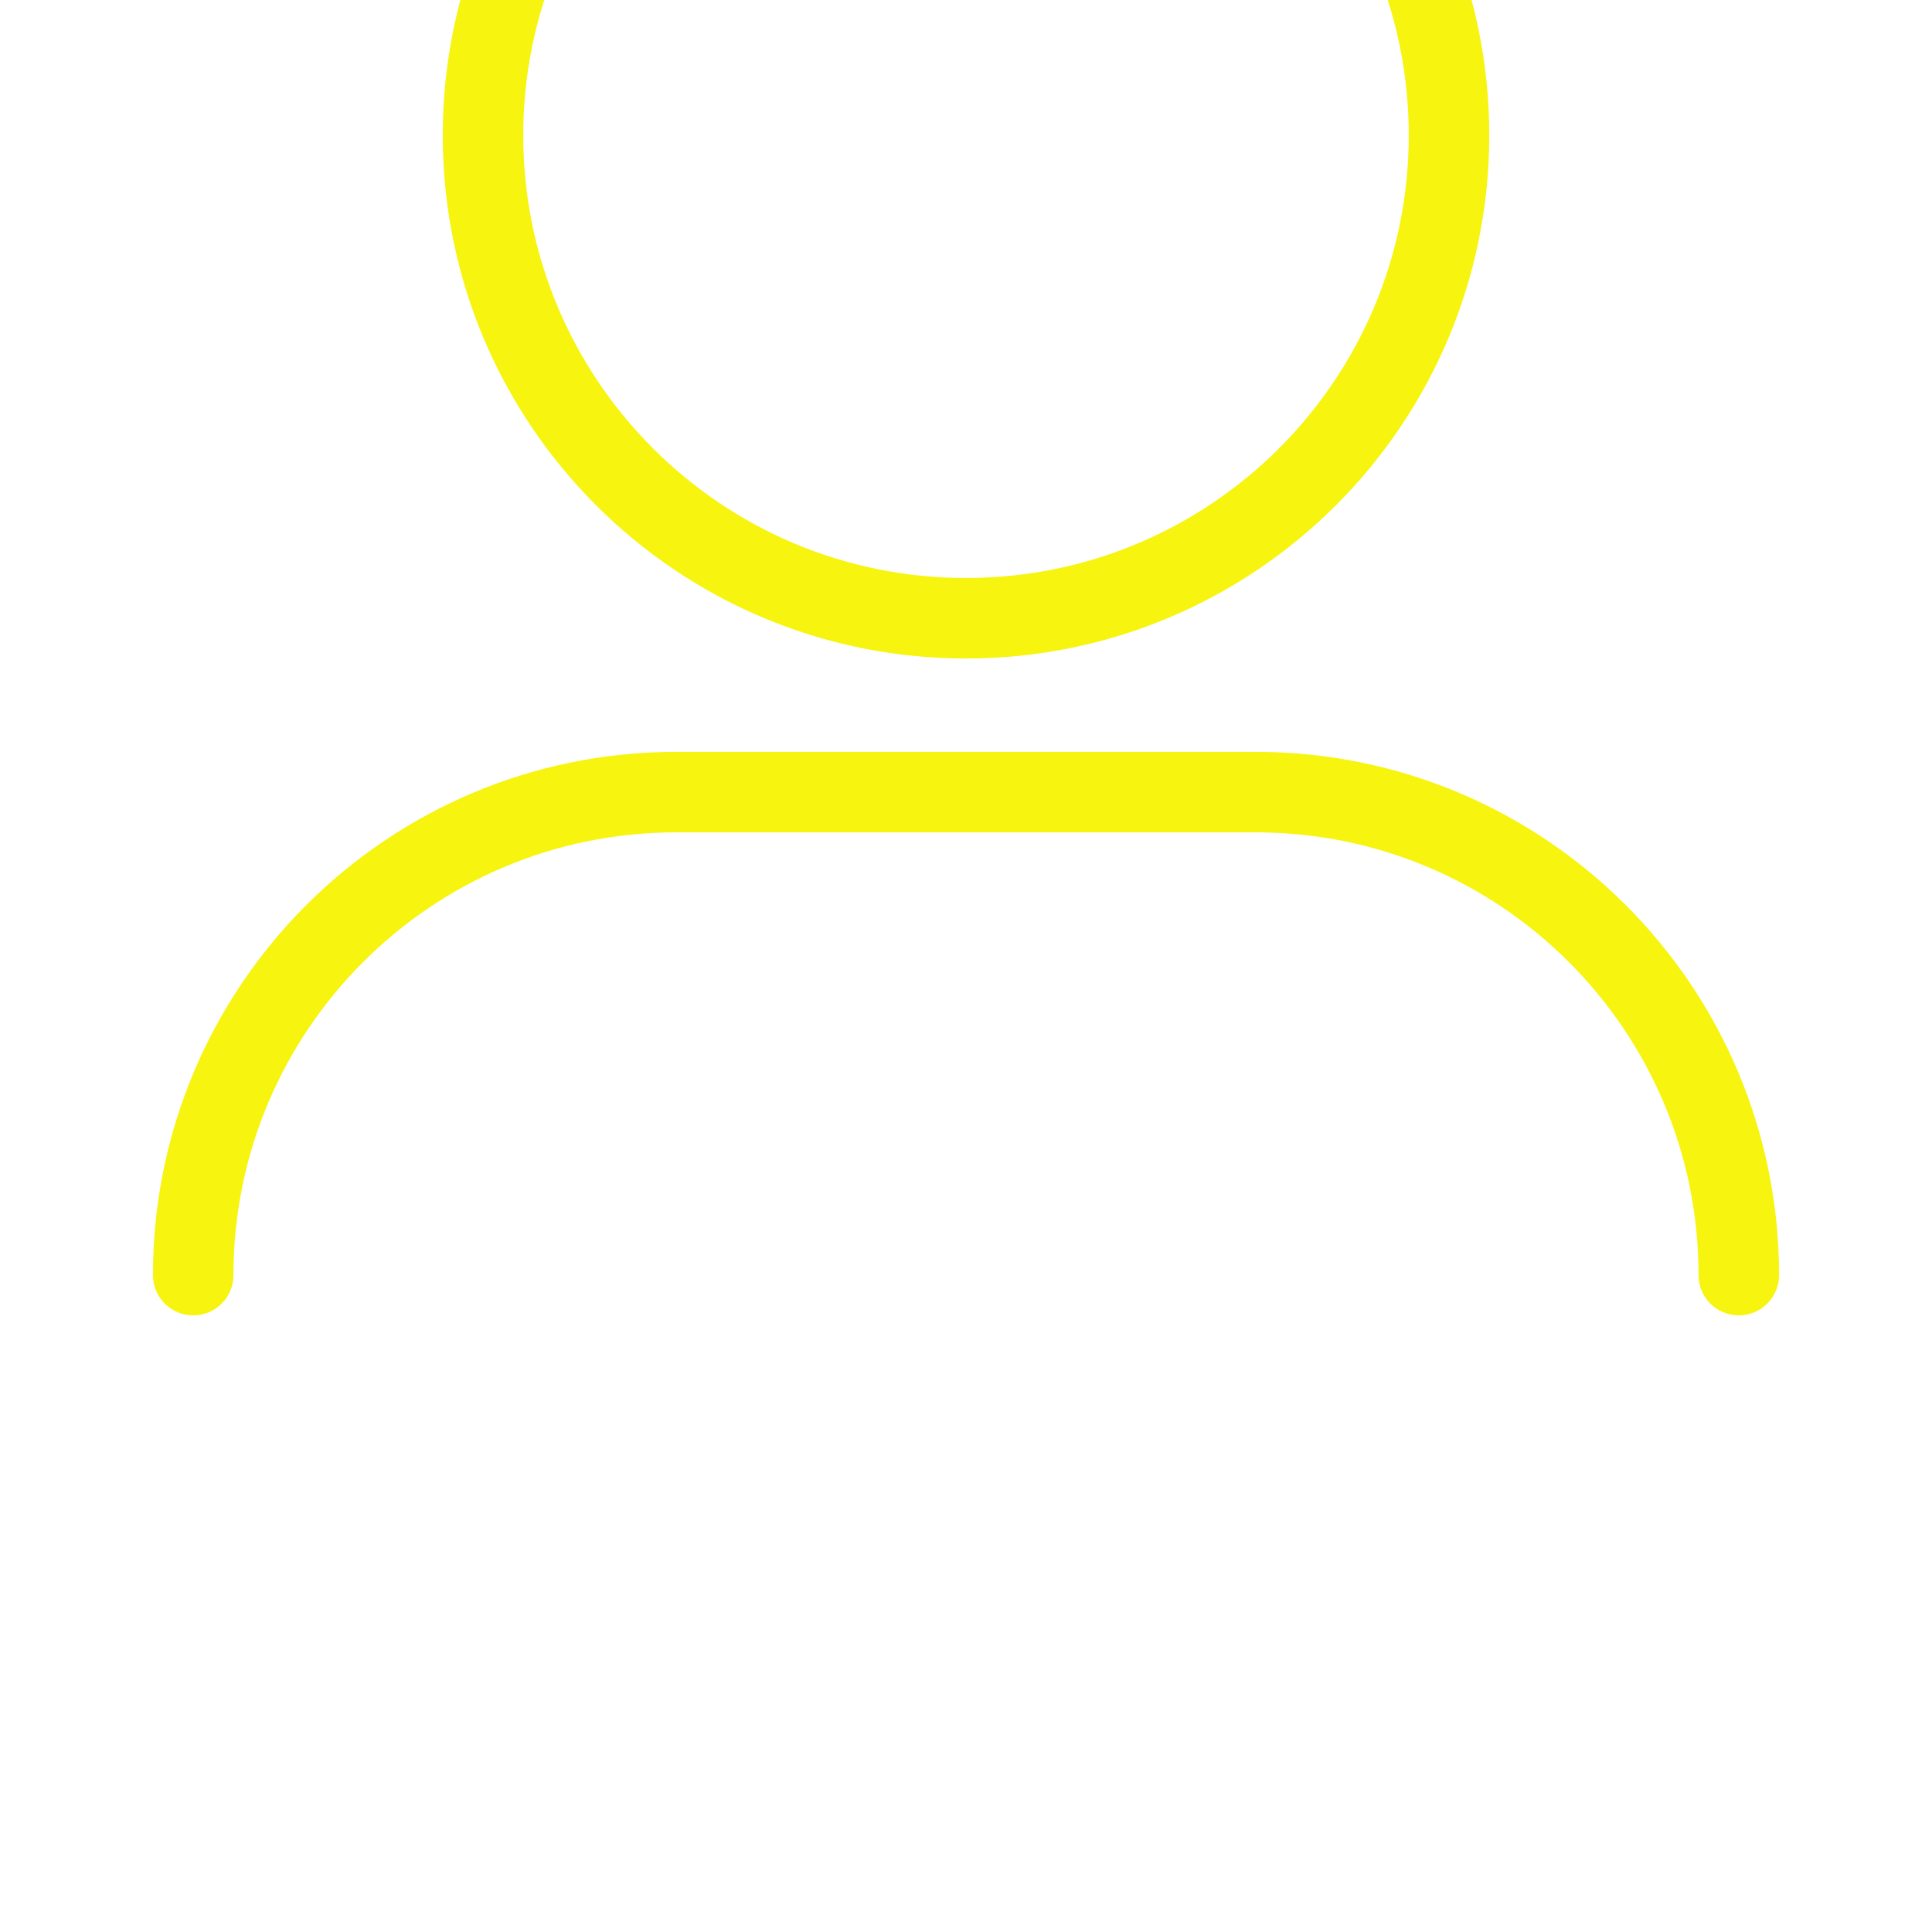
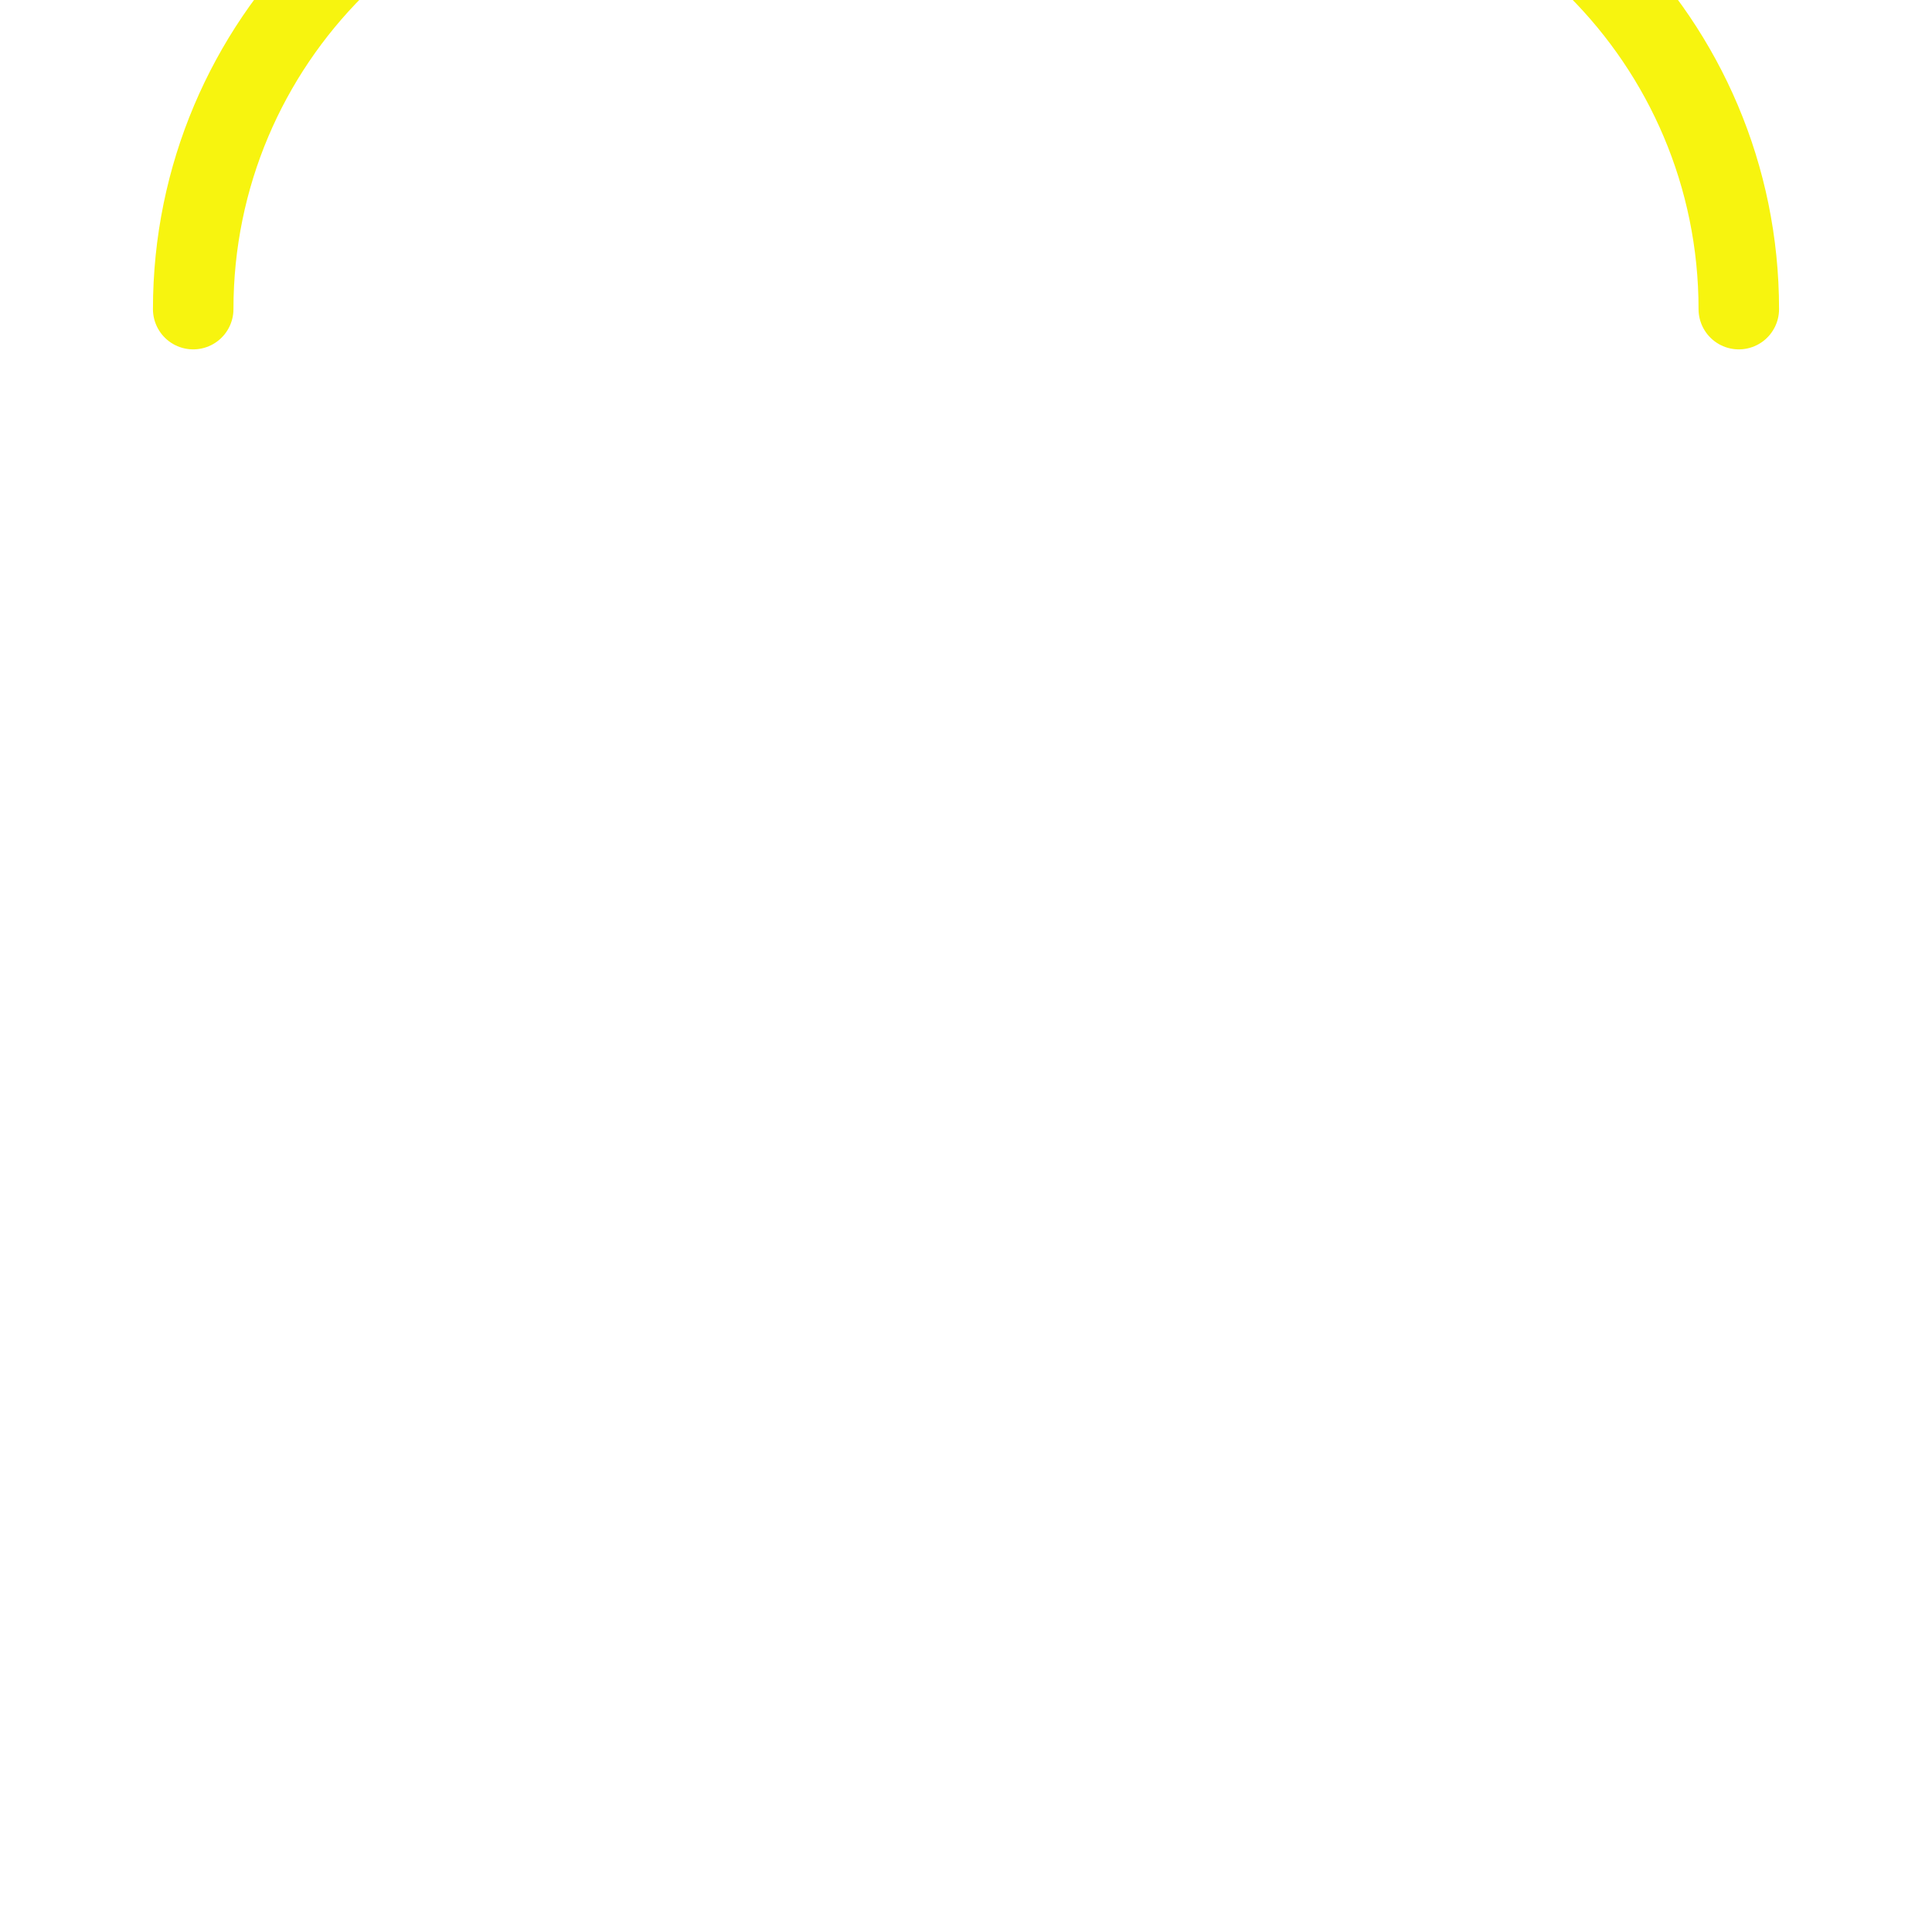
- <svg xmlns="http://www.w3.org/2000/svg" width="100" height="100" viewBox="-50 0 100 100" fill="none" stroke="#f7f40f" stroke-width="4.167">
+ <svg xmlns="http://www.w3.org/2000/svg" width="100" height="100" viewBox="-50 50 100 100" fill="none" stroke="#f7f40f" stroke-width="4.167">
  <circle cx="0" cy="7" r="25" />
  <path d="M -40 66 A 25 25 0 0 1 -15 41 L 15 41 A 25 25 0 0 1 40 66" stroke-linecap="round" />
</svg>
